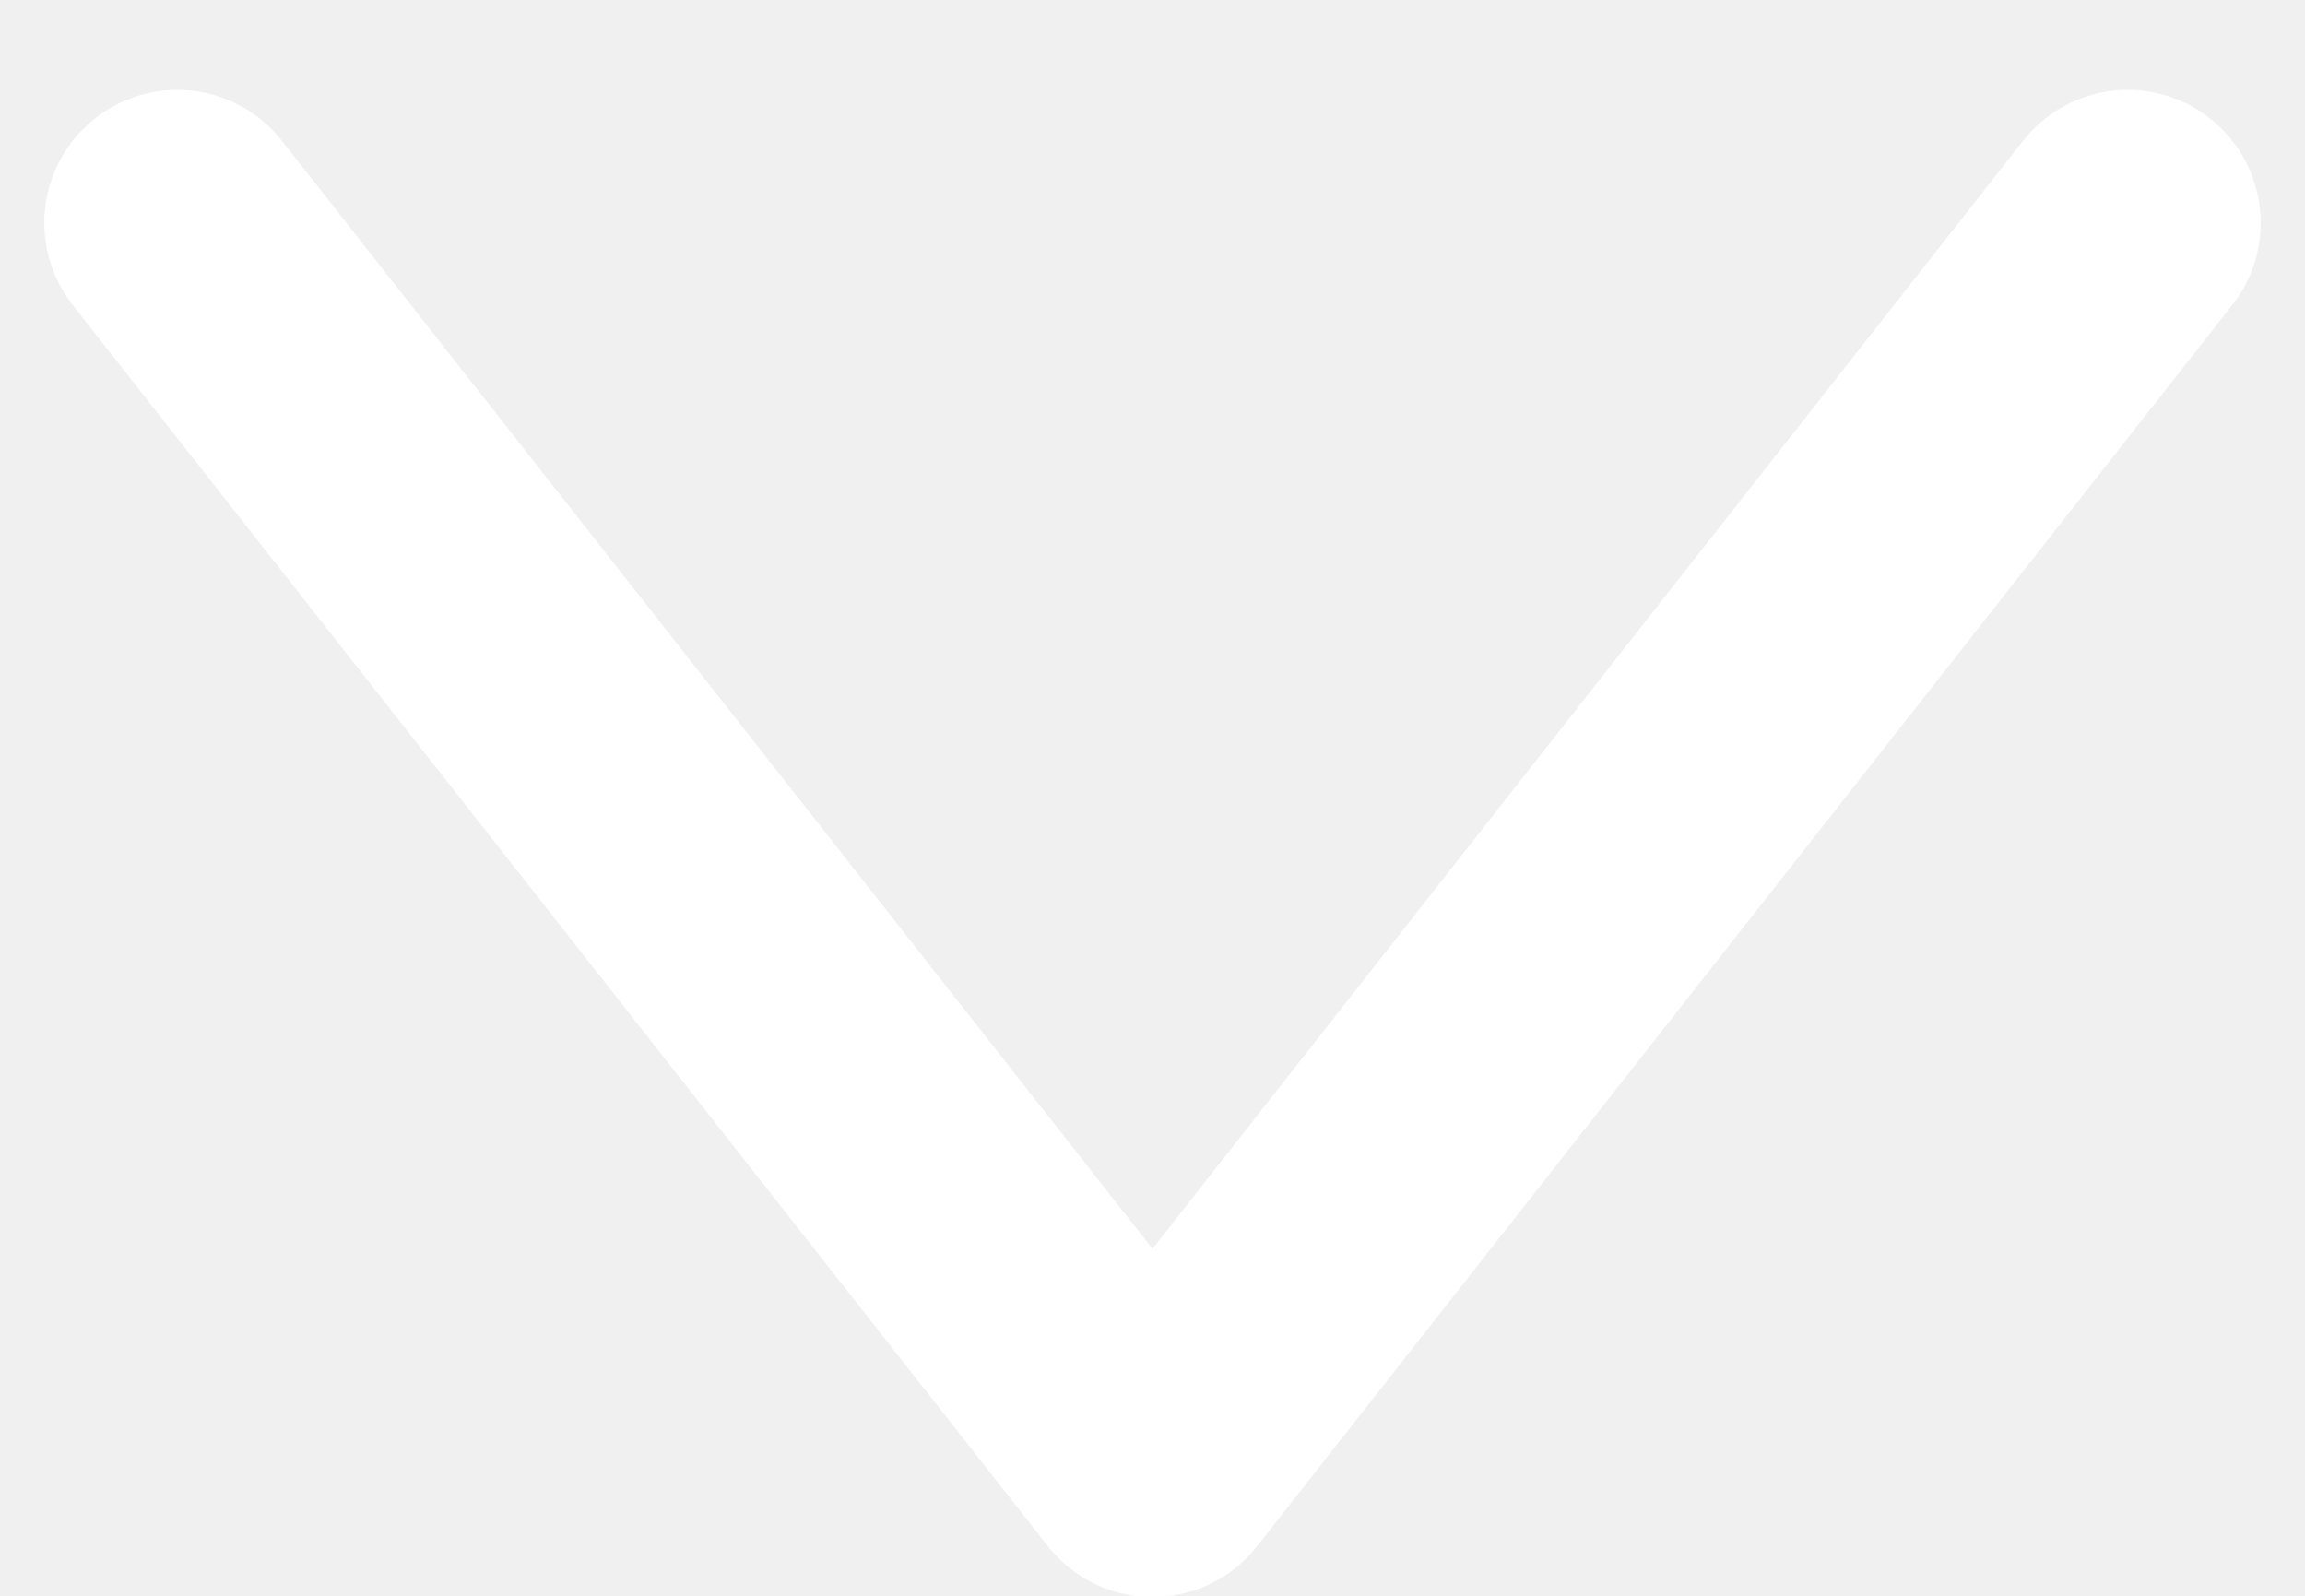
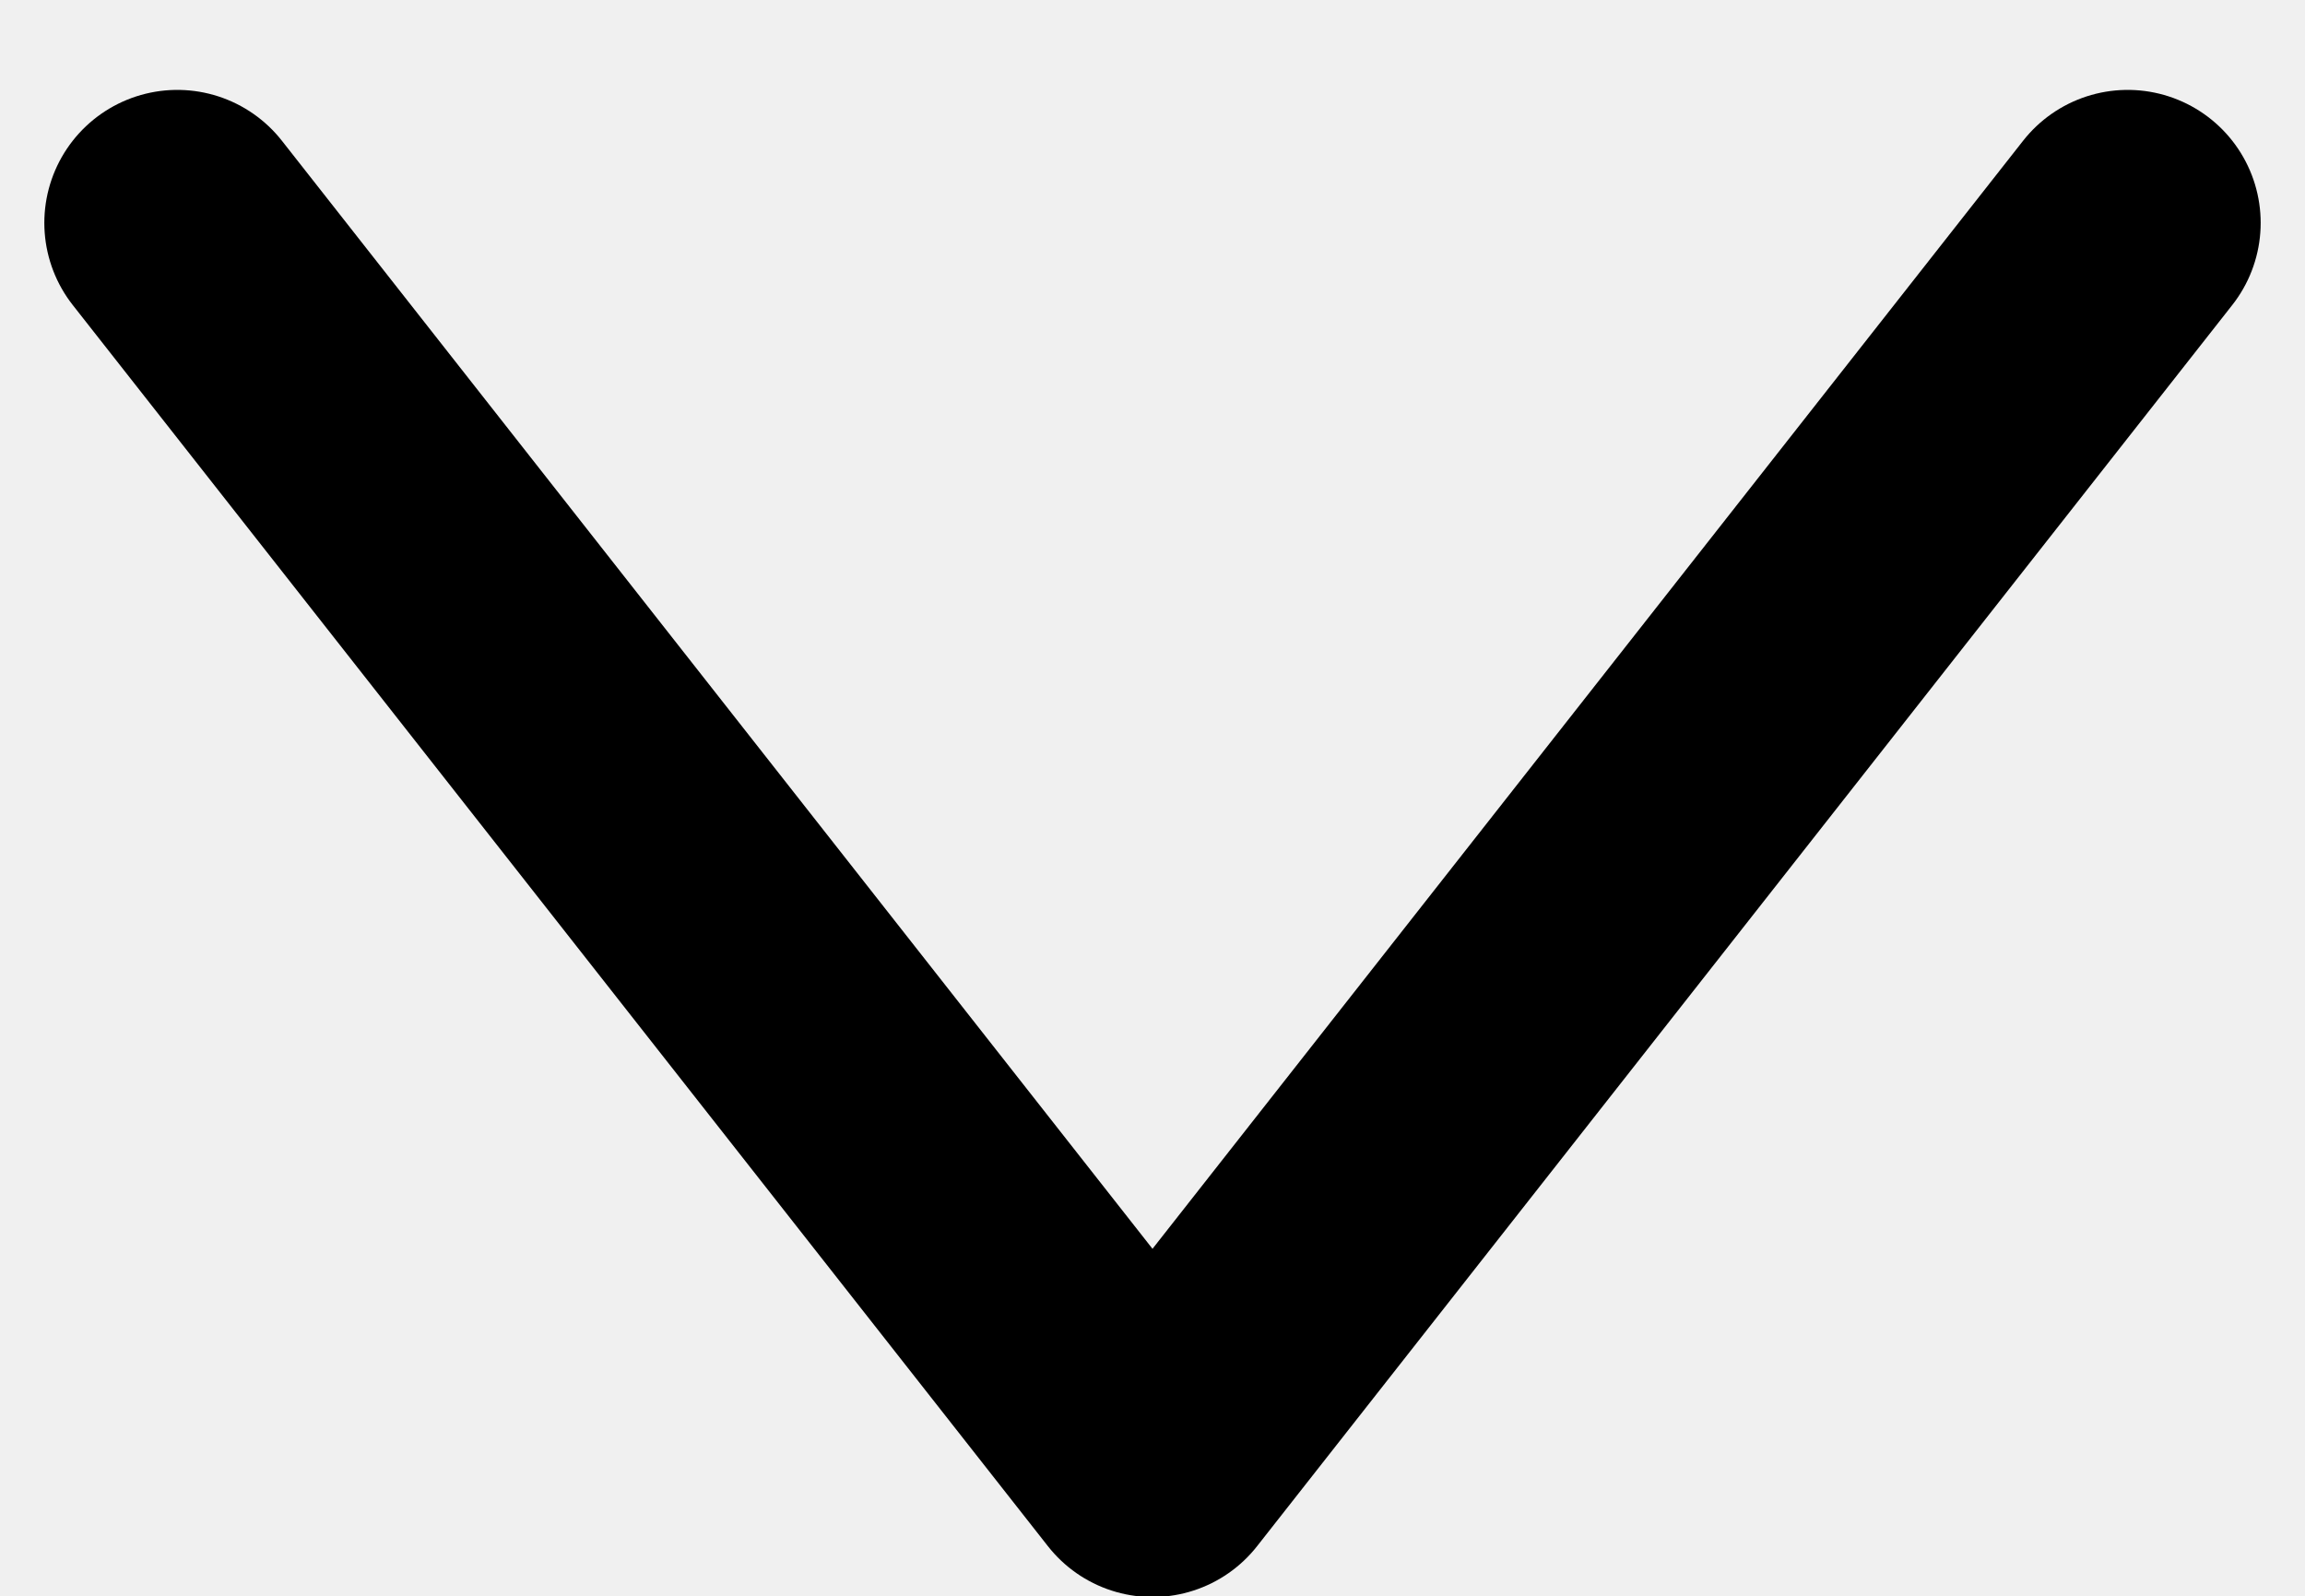
<svg xmlns="http://www.w3.org/2000/svg" width="13" height="9" viewBox="0 0 13 9" fill="none">
-   <path d="M1 1.257L6.5 8.257L12 1.257" stroke="white" stroke-width="1.5" stroke-linecap="round" stroke-linejoin="round" />
+   <path d="M1 1.257L6.5 8.257L12 1.257" stroke="black" stroke-width="1.5" stroke-linecap="round" stroke-linejoin="round" />
</svg>
